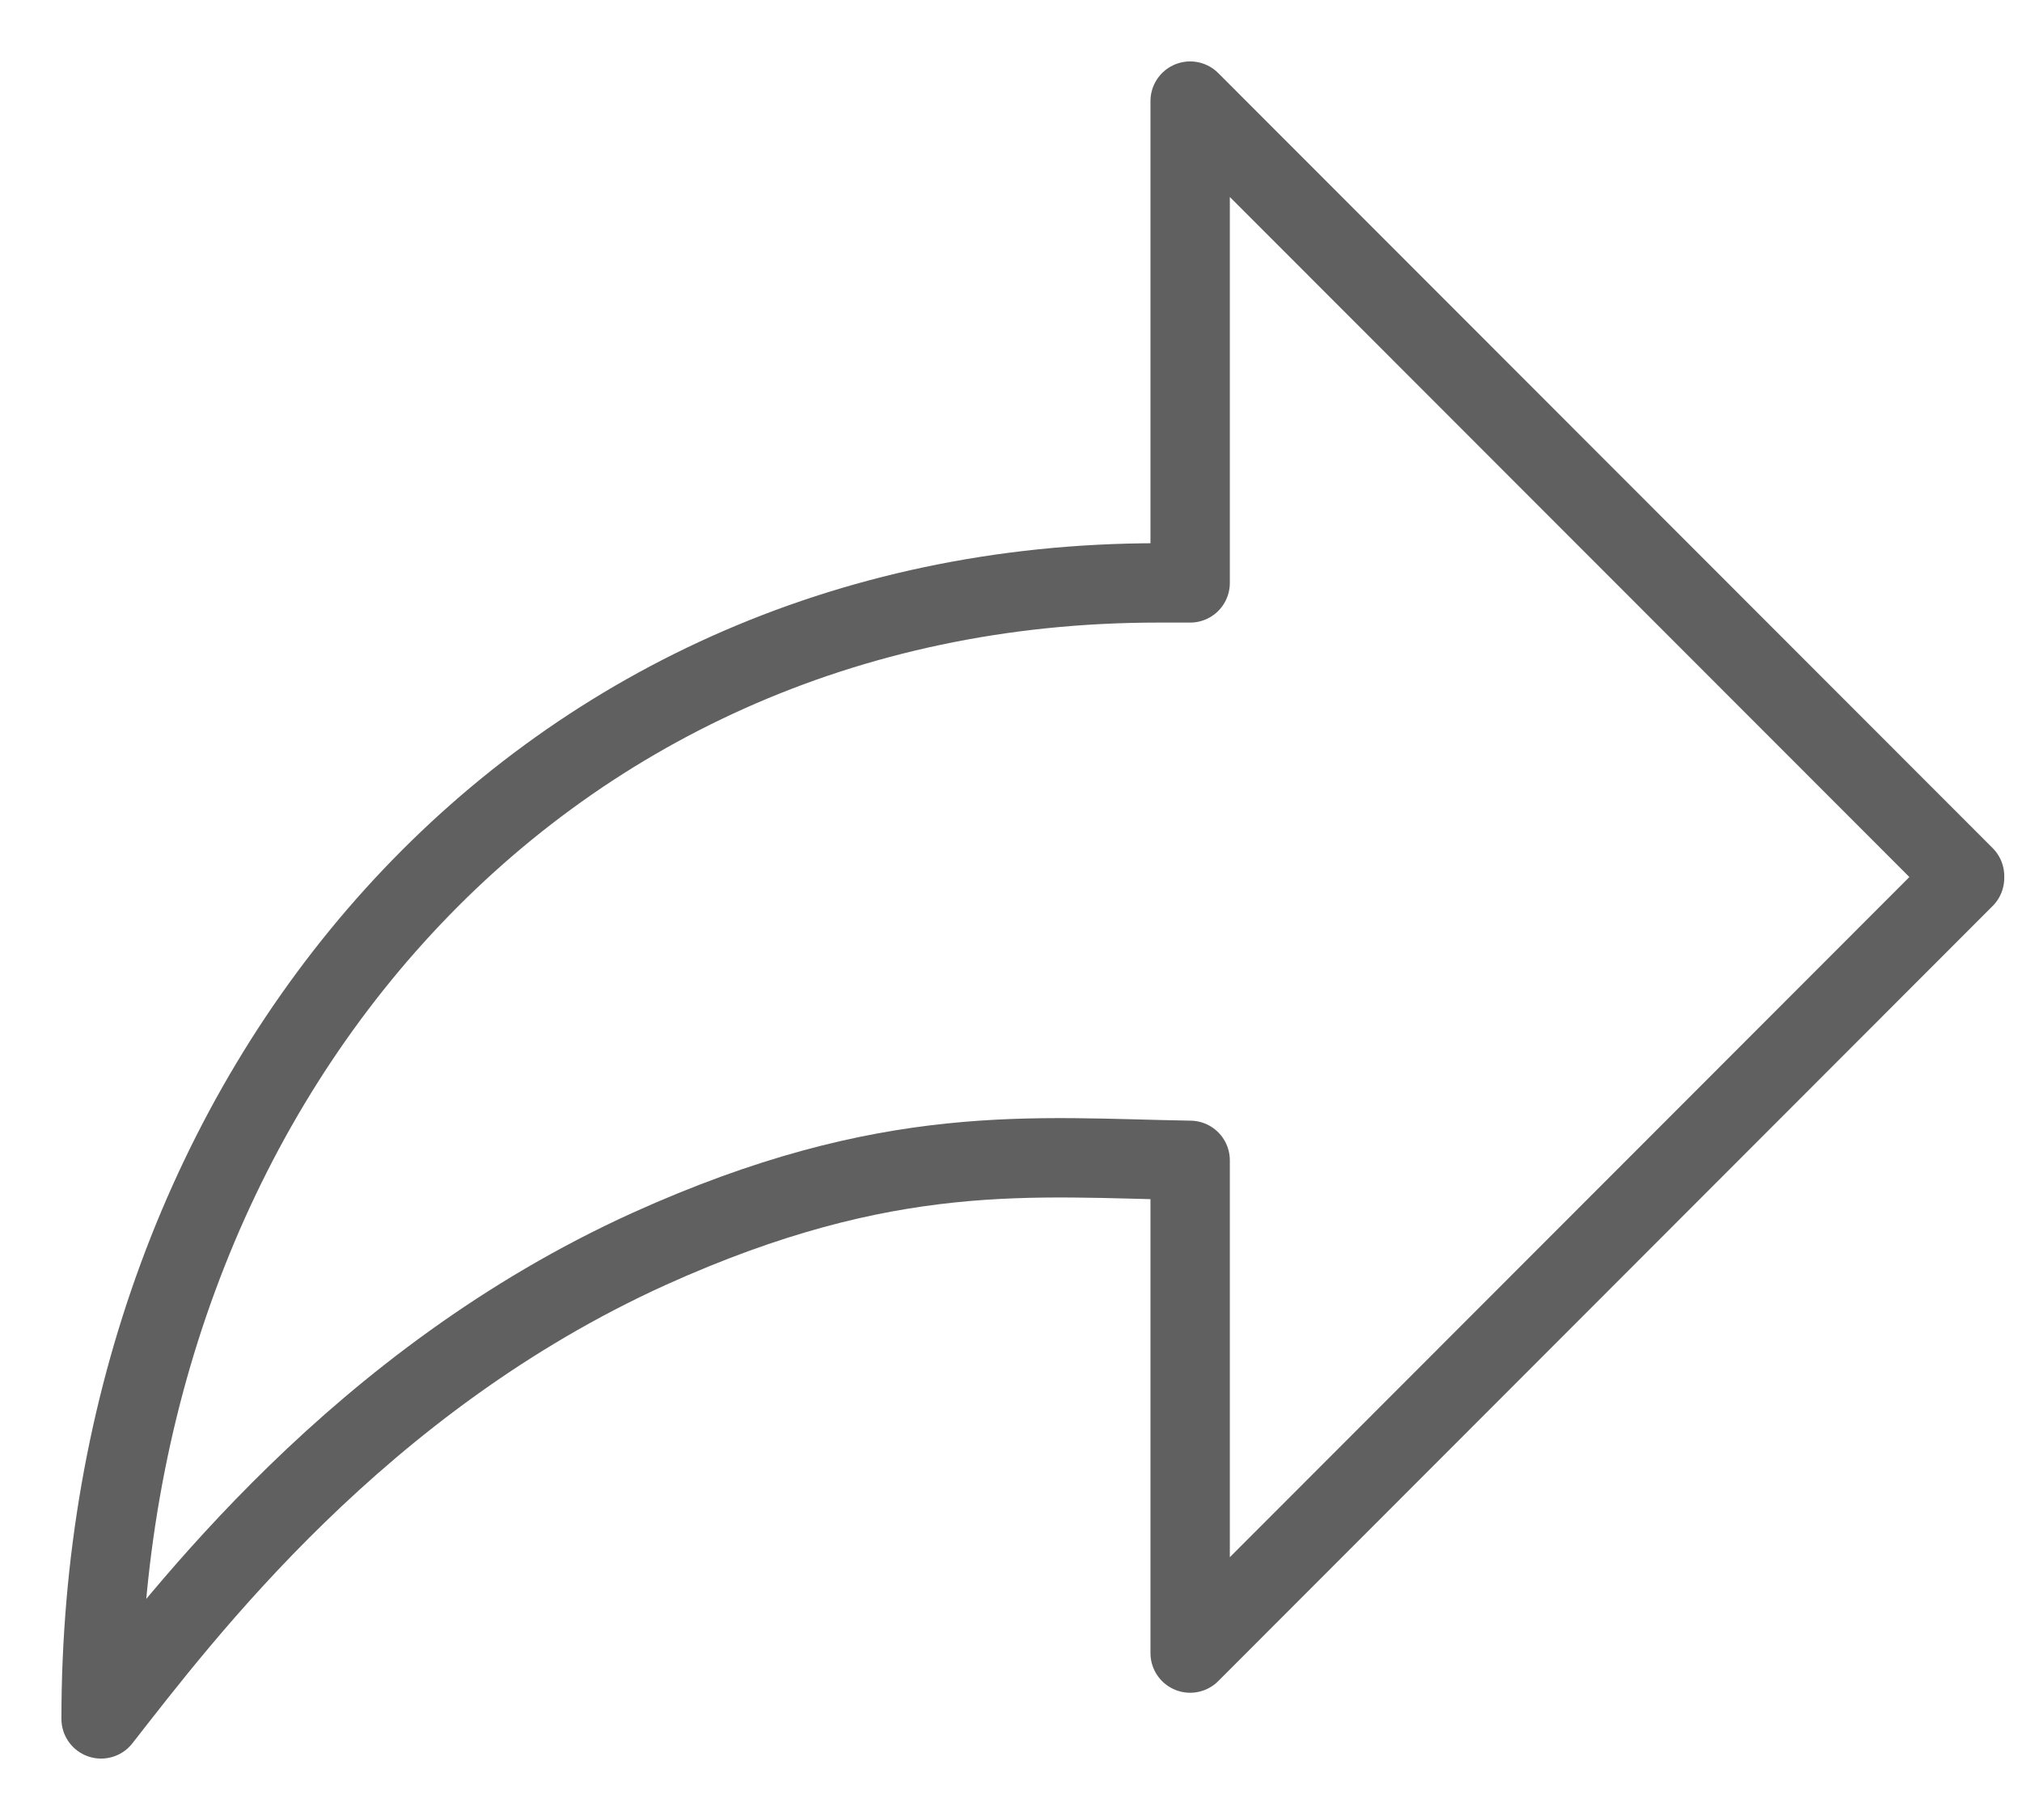
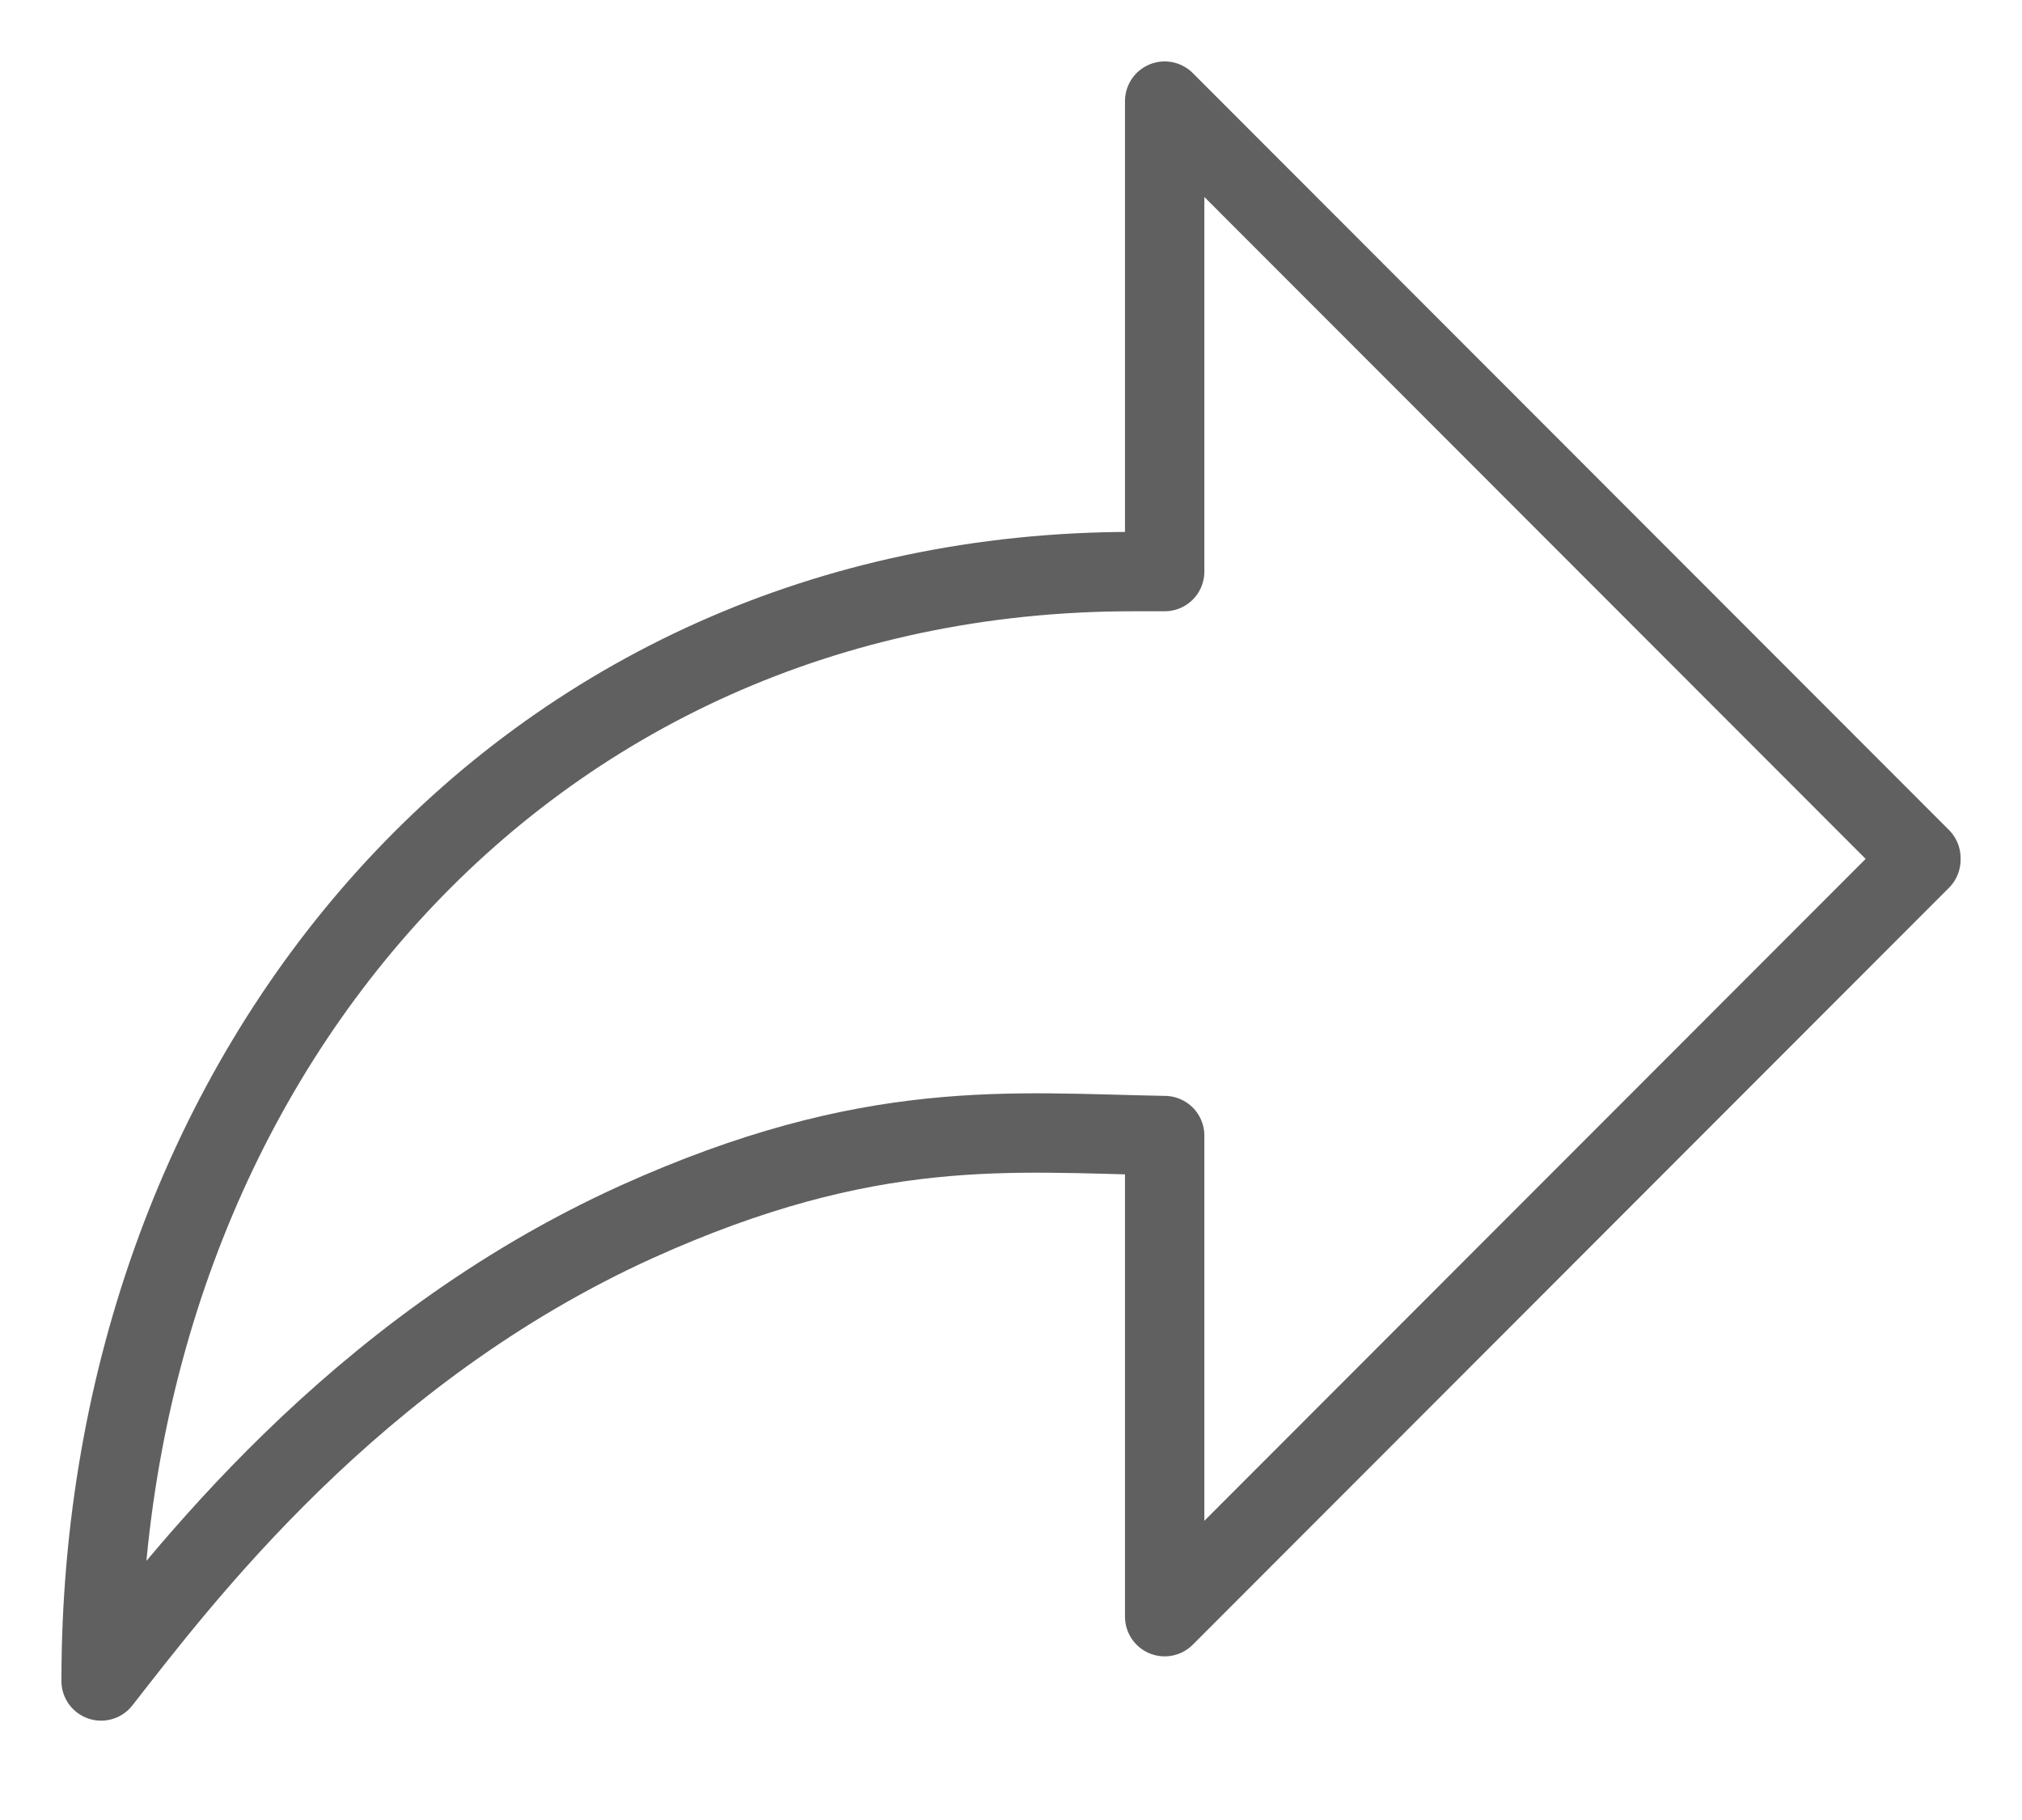
<svg xmlns="http://www.w3.org/2000/svg" width="20" height="18" viewBox="0 0 20 18" fill="none">
-   <path d="M19.432 8.665L11.772 1V5.765H11.451C5.254 5.765 1 10.798 1 17C1.811 15.965 3.55 13.654 6.422 12.351C8.794 11.28 10.212 11.45 11.772 11.476V16.349L19.432 8.683V8.665Z" stroke="#606060" stroke-width="0.785" stroke-linecap="round" stroke-linejoin="round" />
+   <path d="M19 8.486L11.52 1V5.653H11.206C5.154 5.653 1 10.568 1 16.625C1.792 15.614 3.491 13.357 6.295 12.085C8.611 11.039 9.996 11.204 11.52 11.231V15.989L19 8.503V8.486Z" stroke="#606060" stroke-width="0.785" stroke-linecap="round" stroke-linejoin="round" />
</svg>
